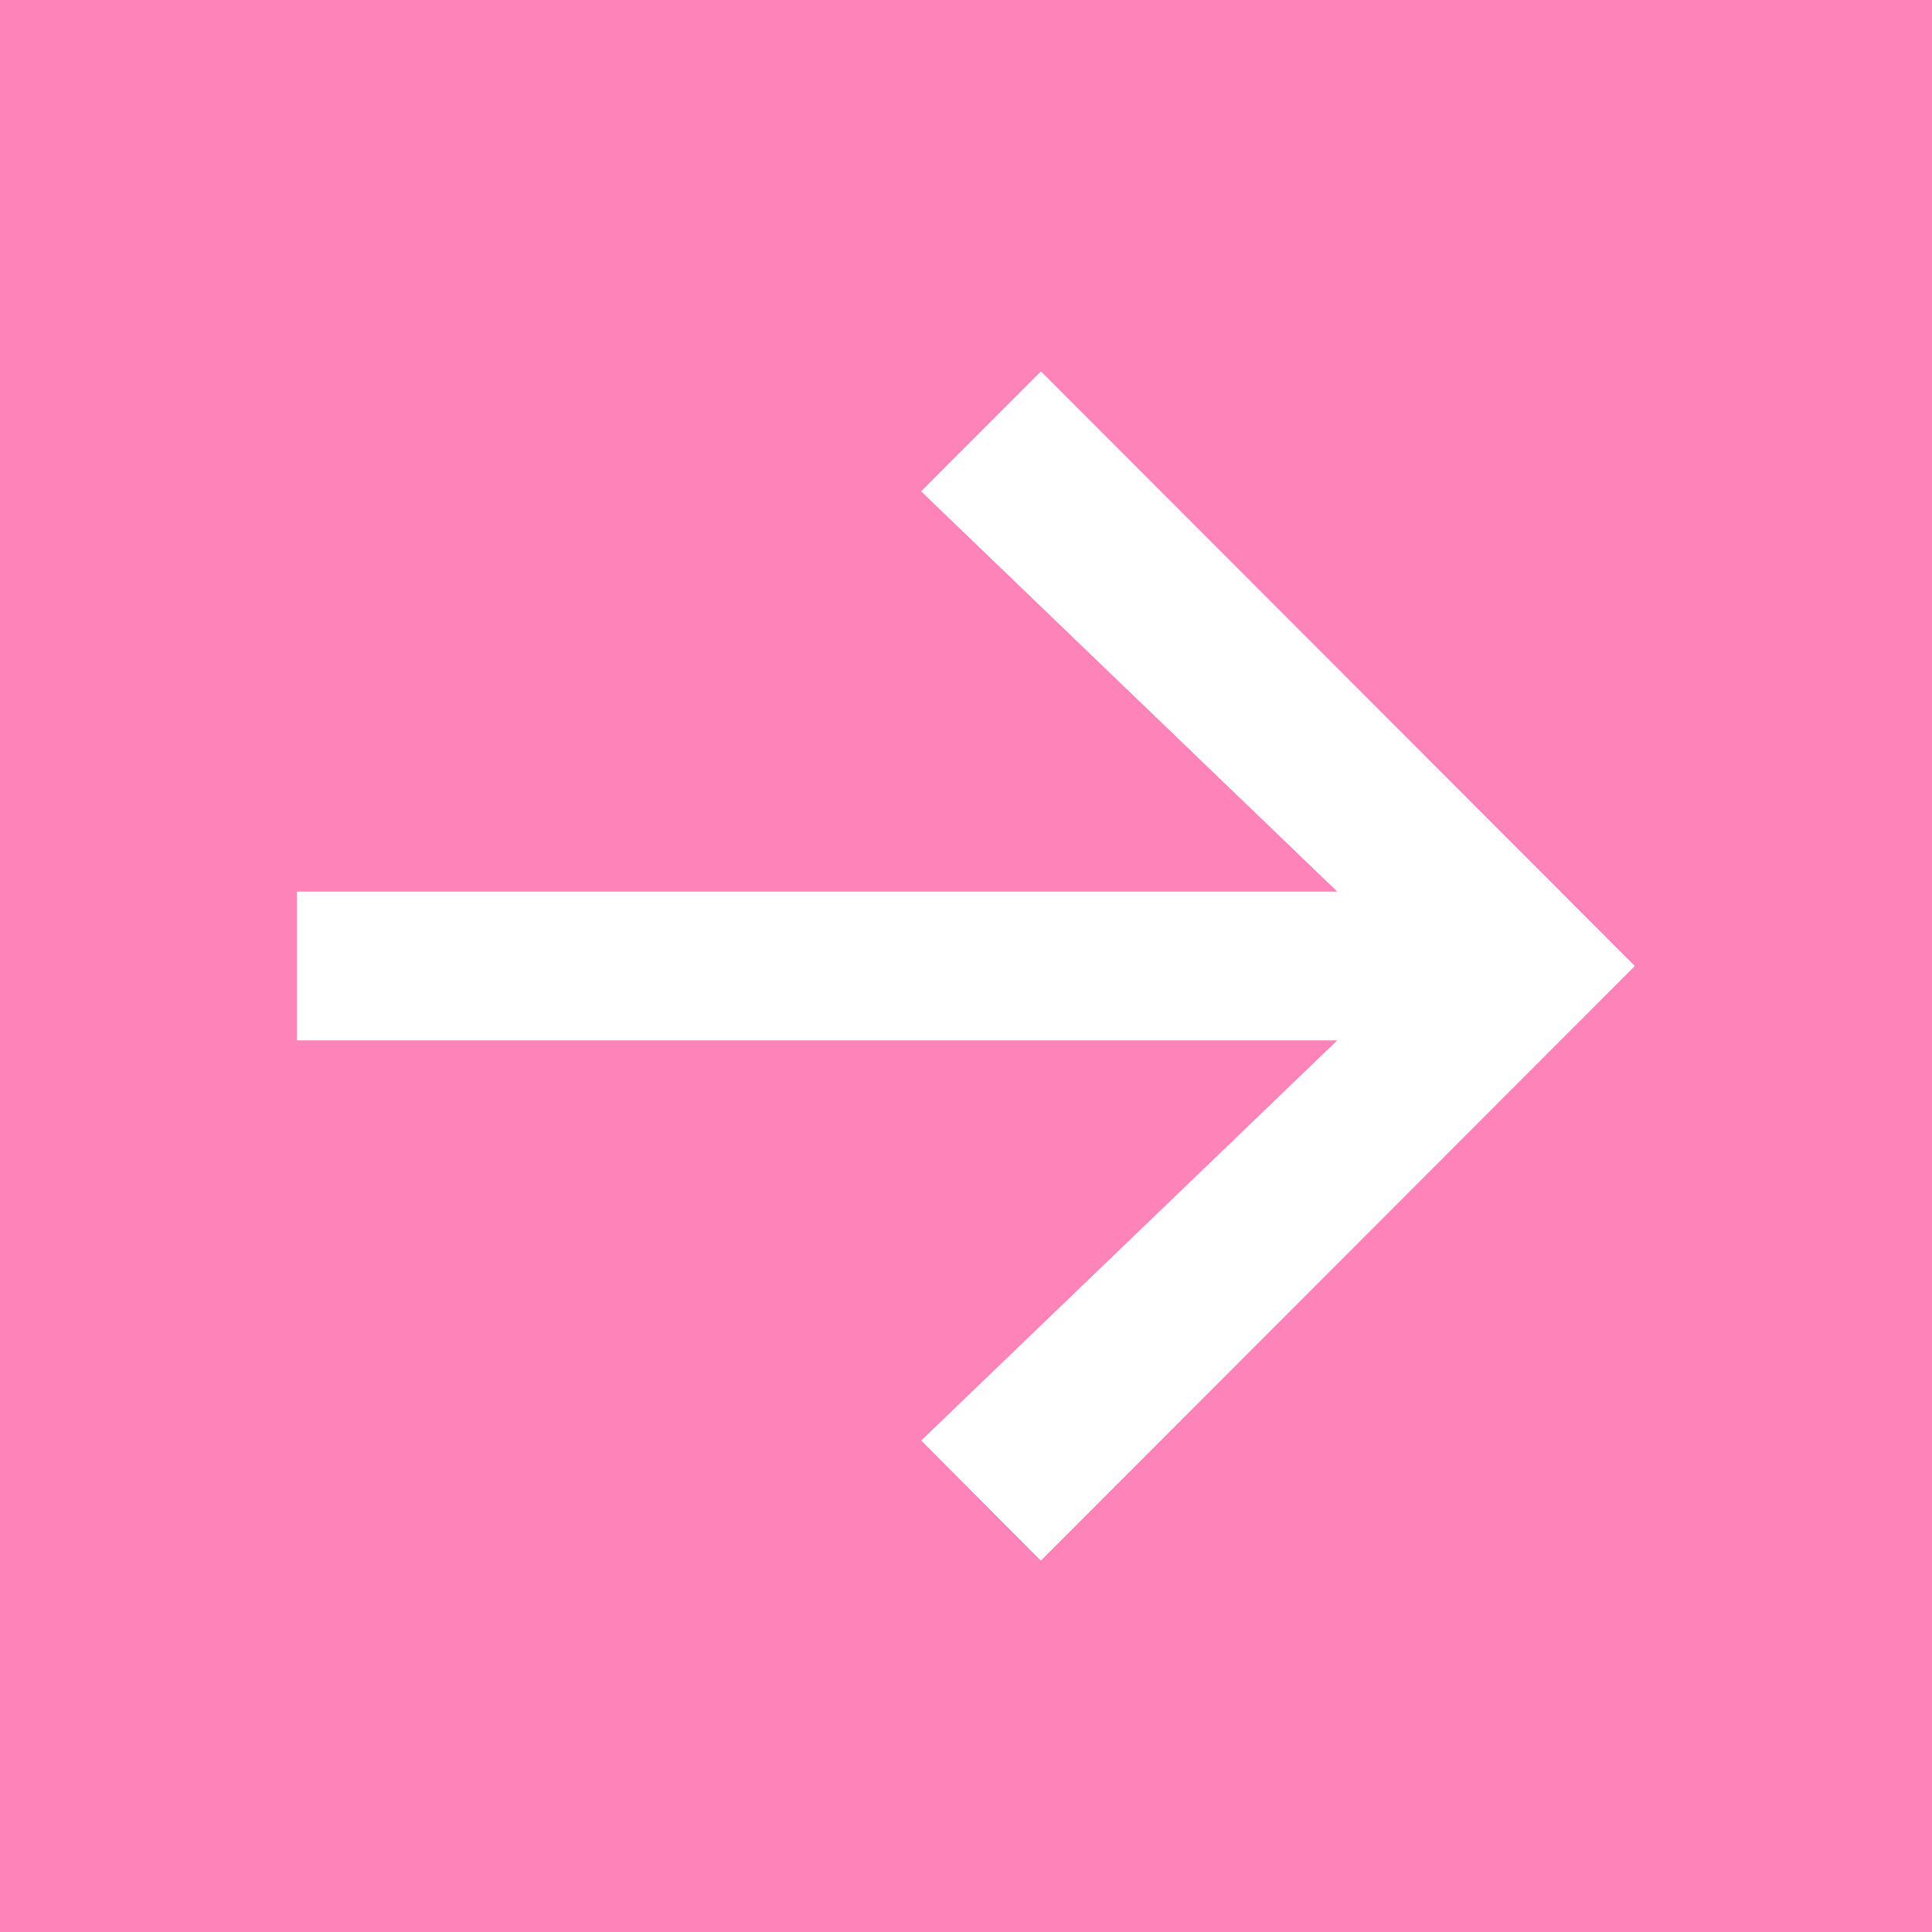
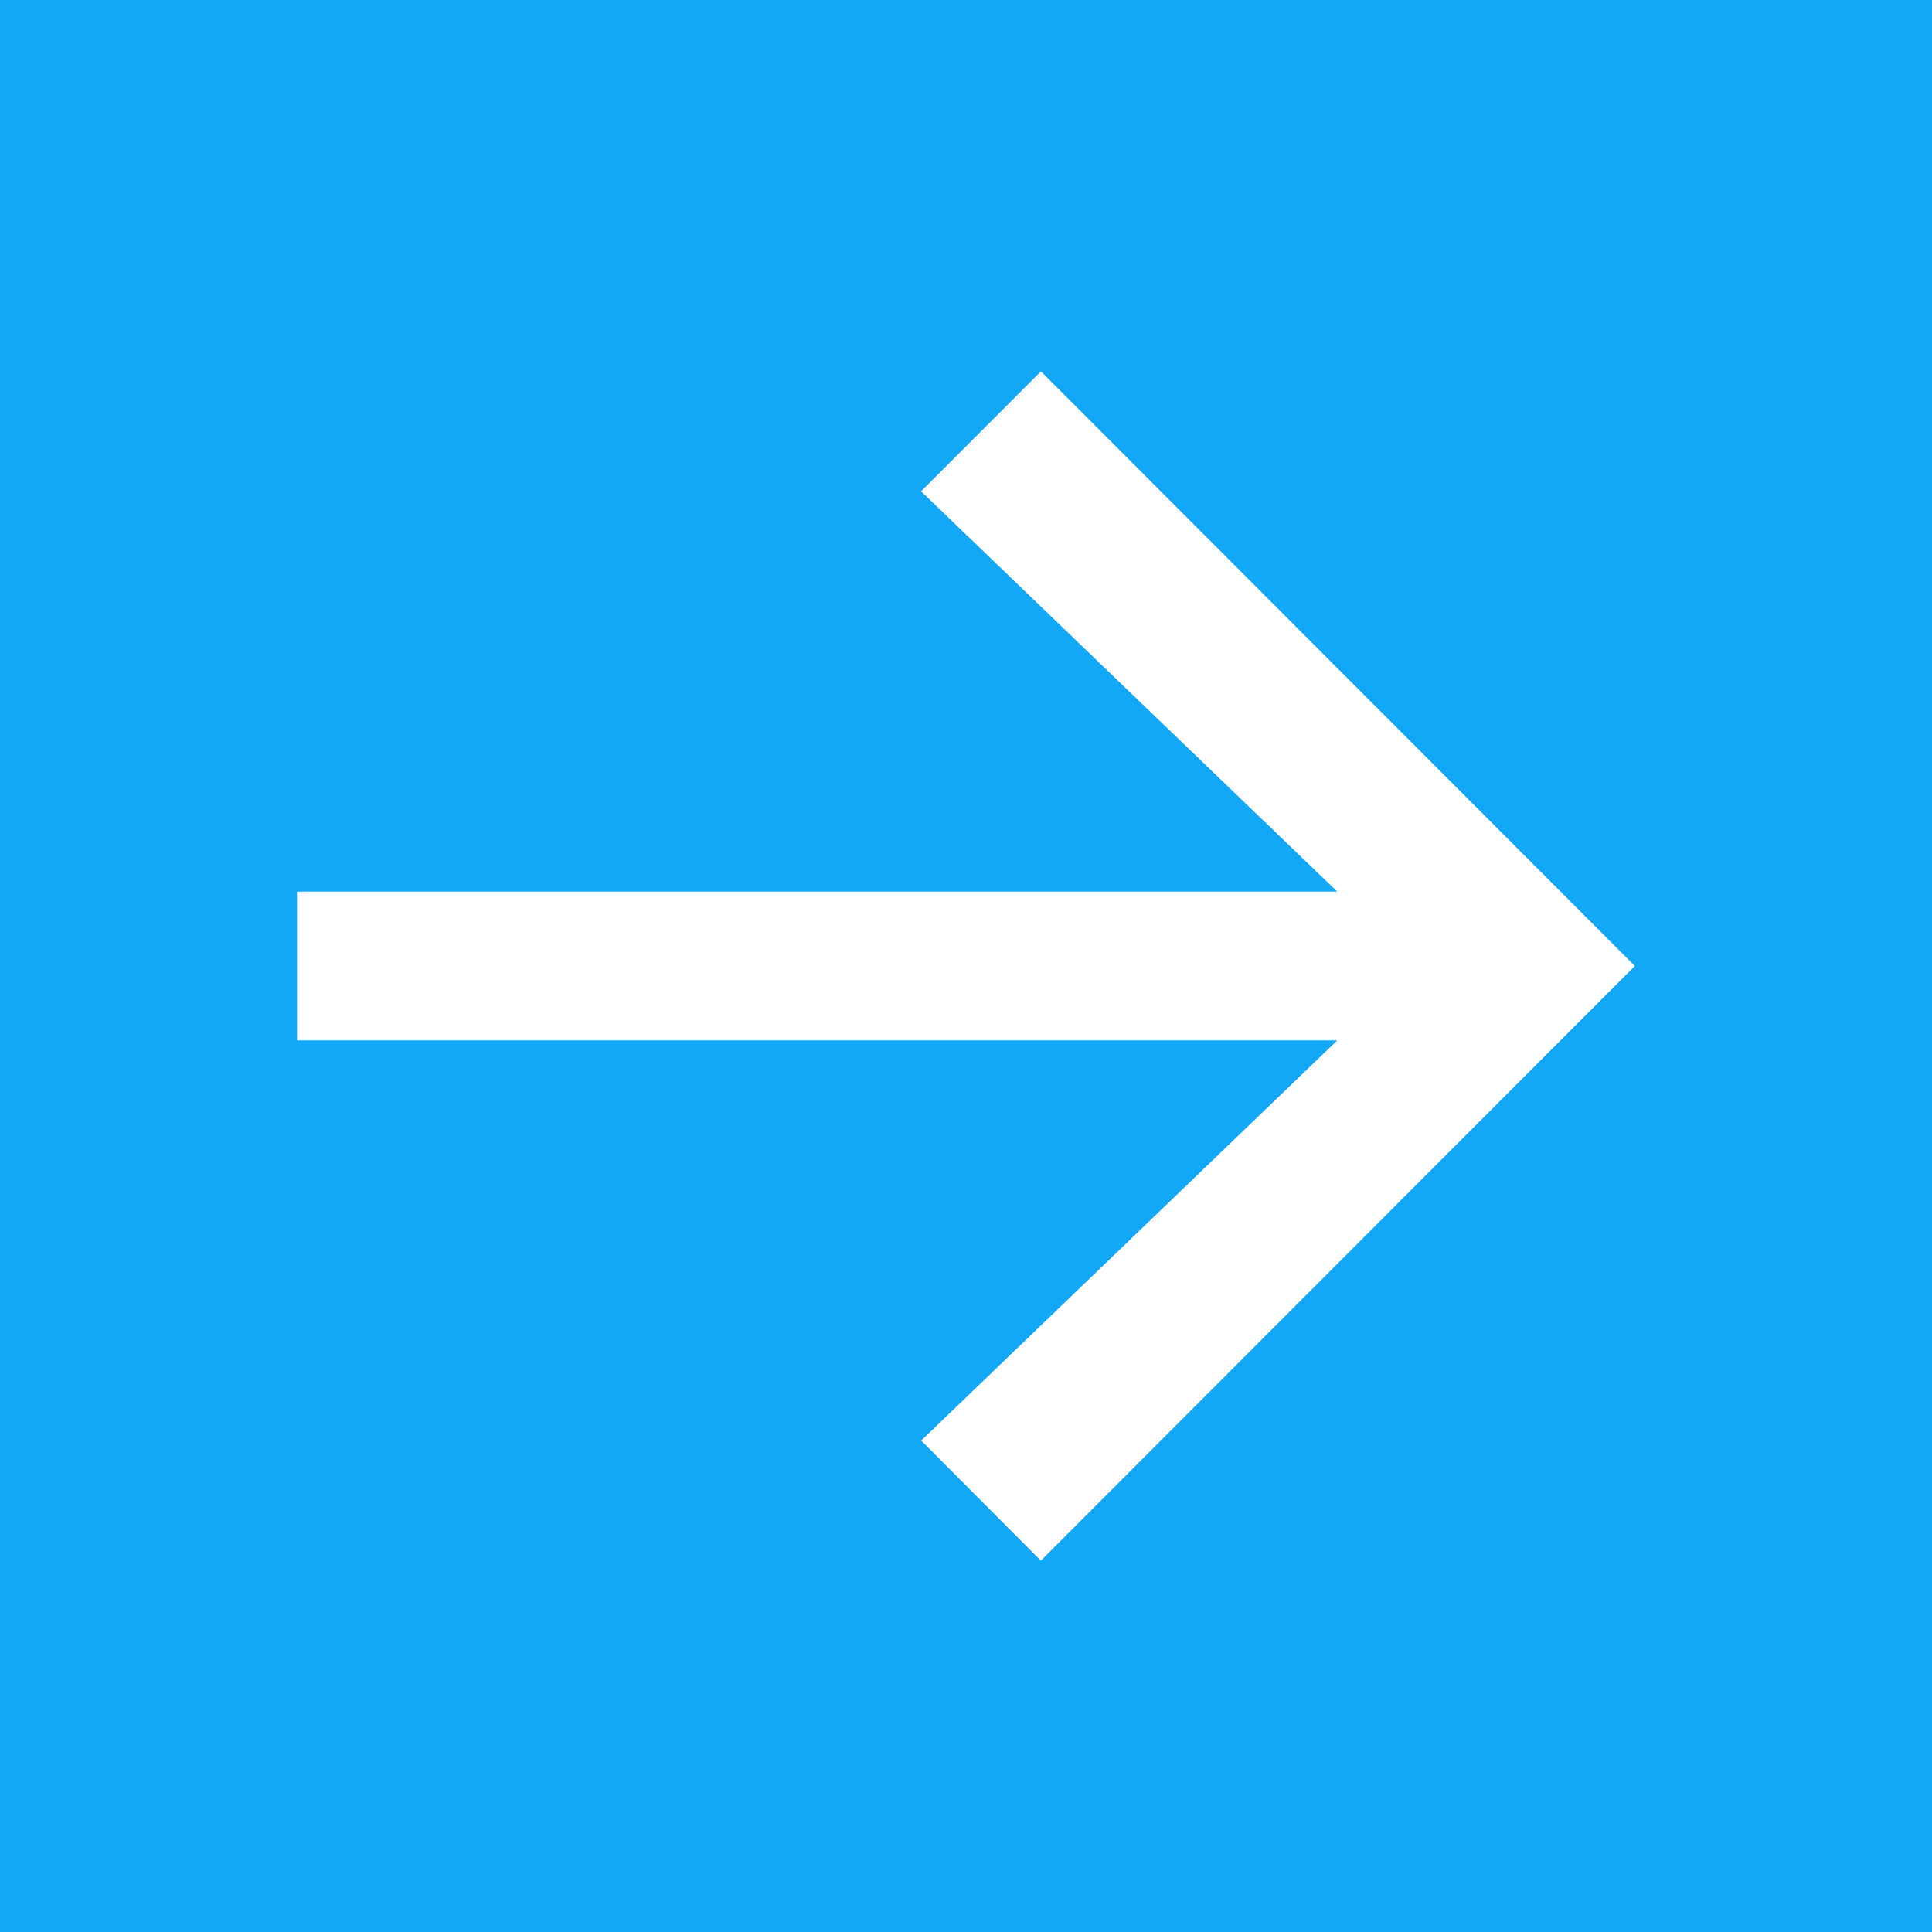
<svg xmlns="http://www.w3.org/2000/svg" id="Link_arrow002_v2.svg" width="26" height="26" viewBox="0 0 26 26">
  <defs>
    <style>
      .cls-1 {
-         fill: #fd83b8;
+         fill: #13a8f7;
      }

      .cls-2 {
        fill: #fff;
        fill-rule: evenodd;
      }
    </style>
  </defs>
  <rect id="長方形_1121" data-name="長方形 1121" class="cls-1" width="26" height="26" />
  <path id="_18x16_のコピー" data-name="18x16 のコピー" class="cls-2" d="M448.008,675l-1.61,1.612L452,682H438v2h14l-5.6,5.386L448.007,691l7.992-8Z" transform="translate(-434 -670)" />
  <path id="_18x16_のコピー-2" data-name="18x16  のコピー" class="cls-2" d="M448.008,675l-1.61,1.612L452,682H438v2h14l-5.6,5.386L448.007,691l7.992-8Z" transform="translate(-434 -670)" />
</svg>
